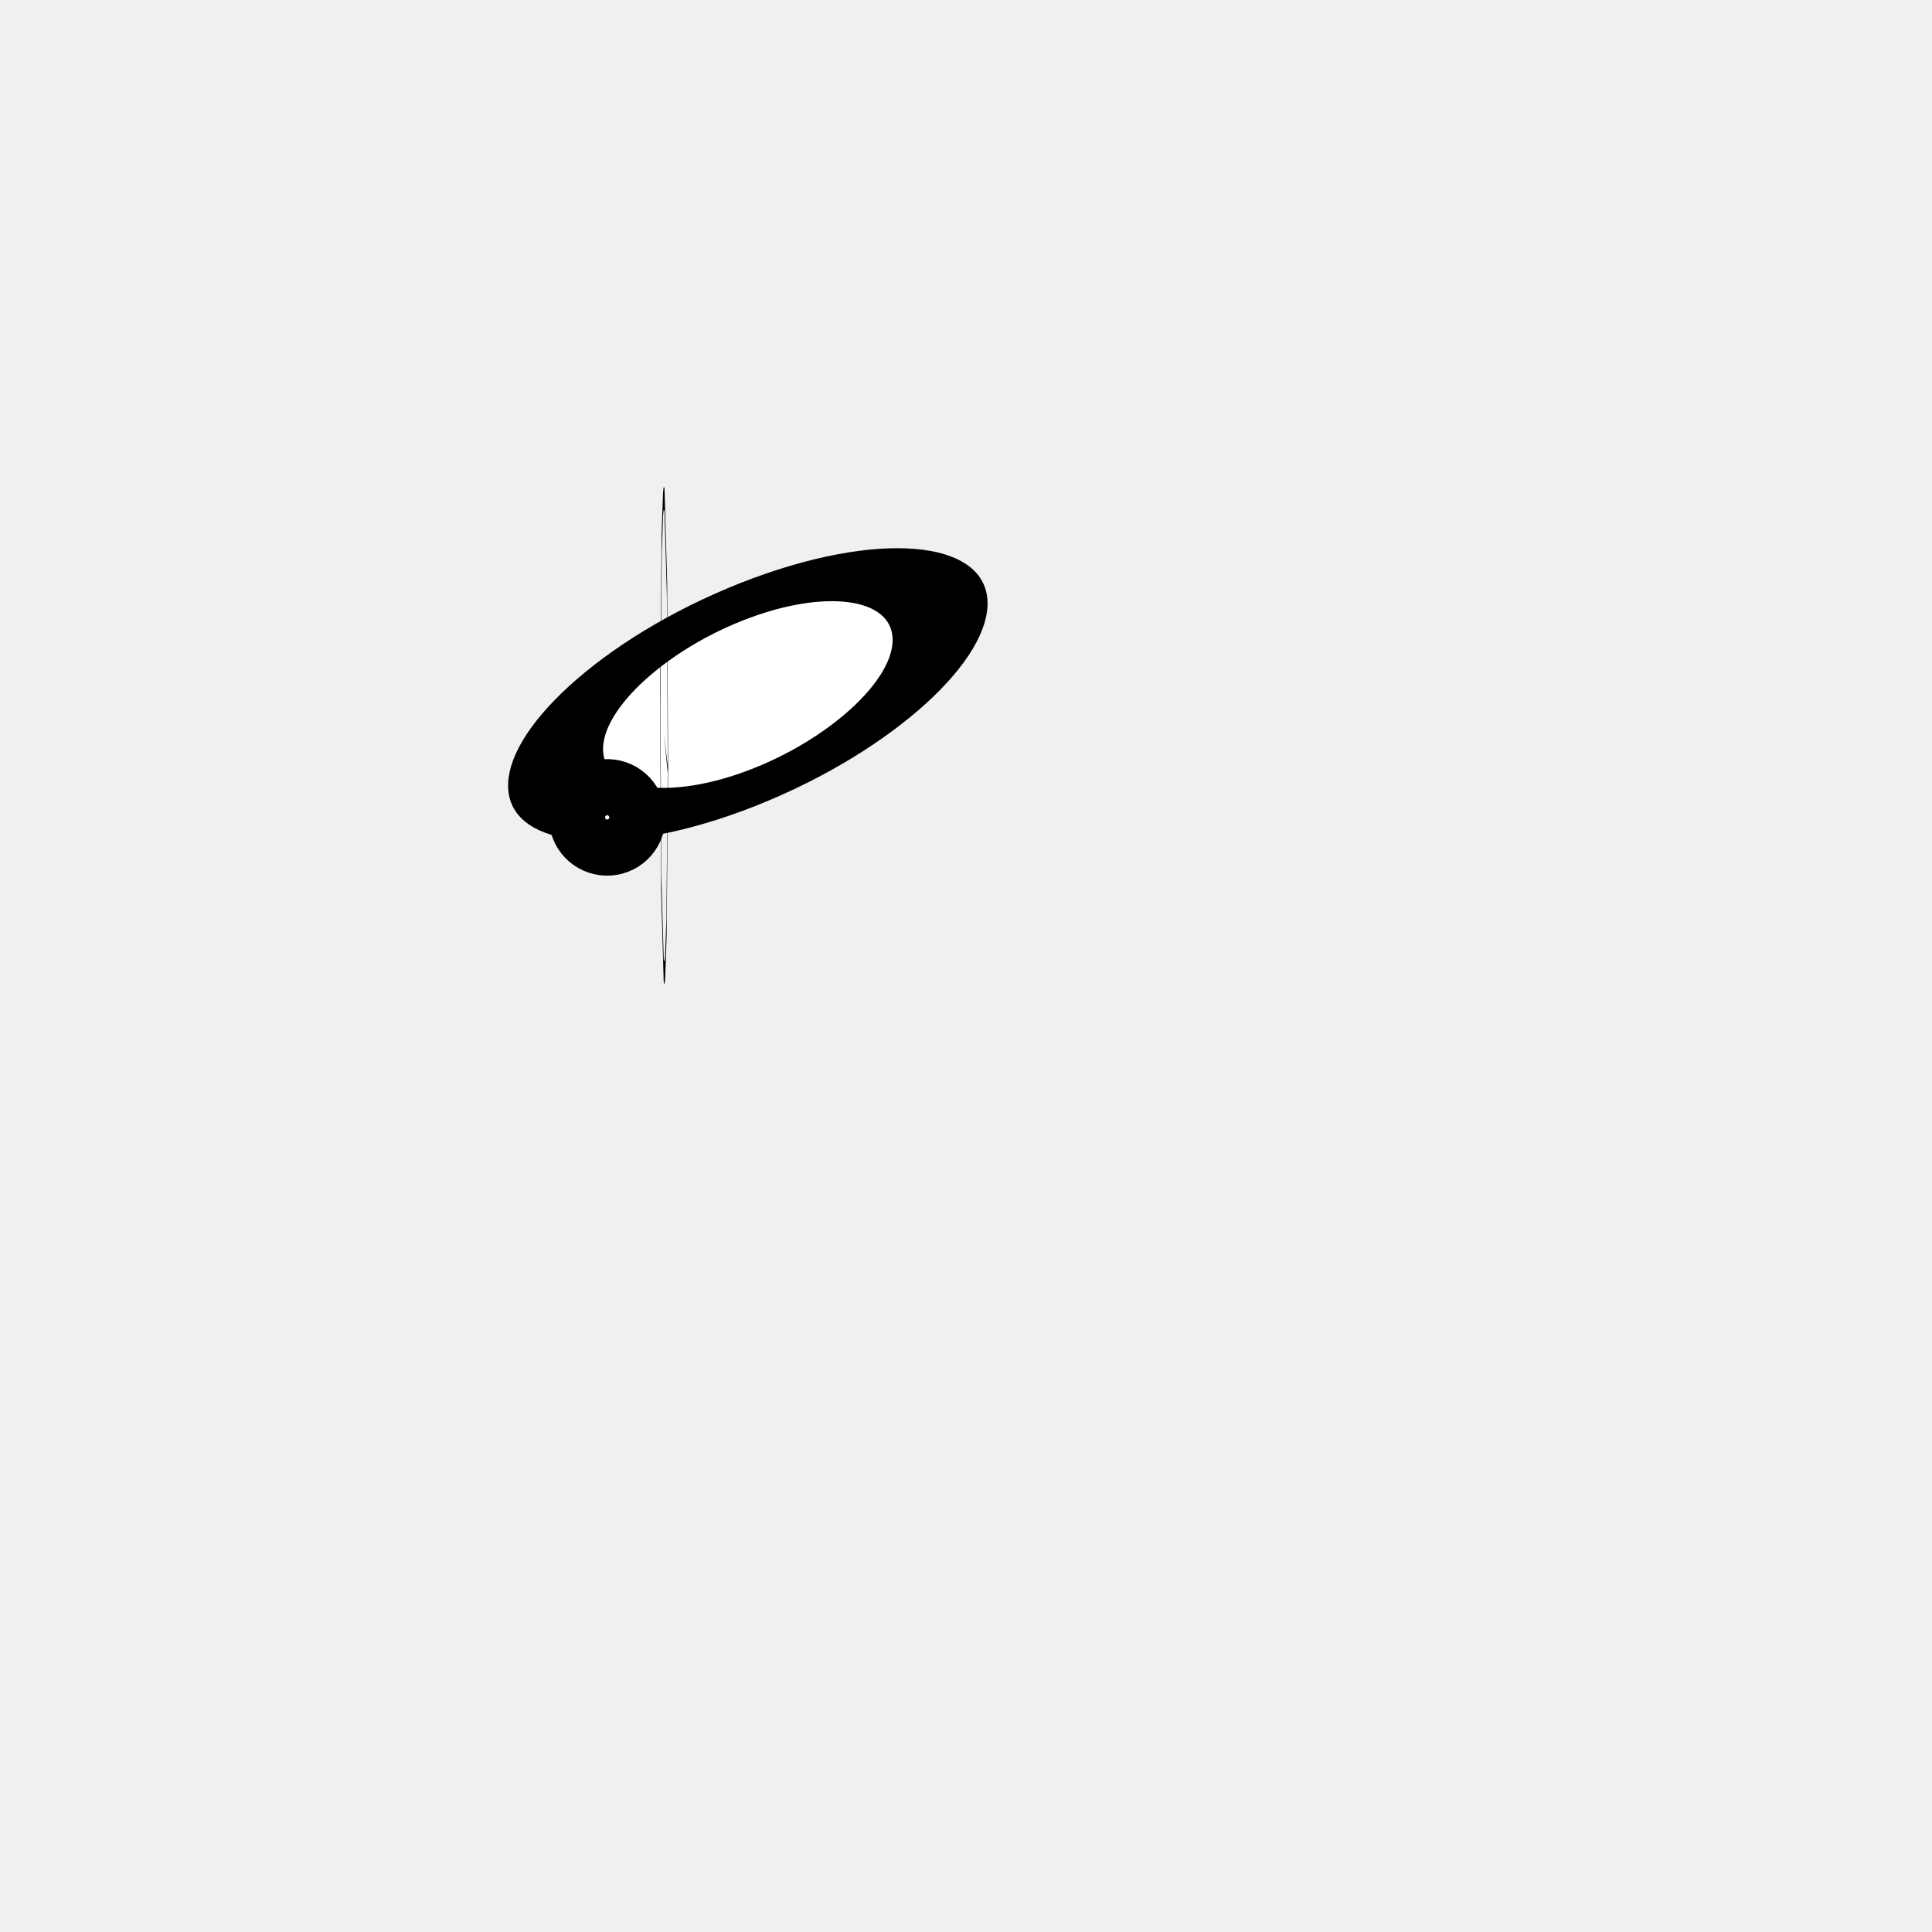
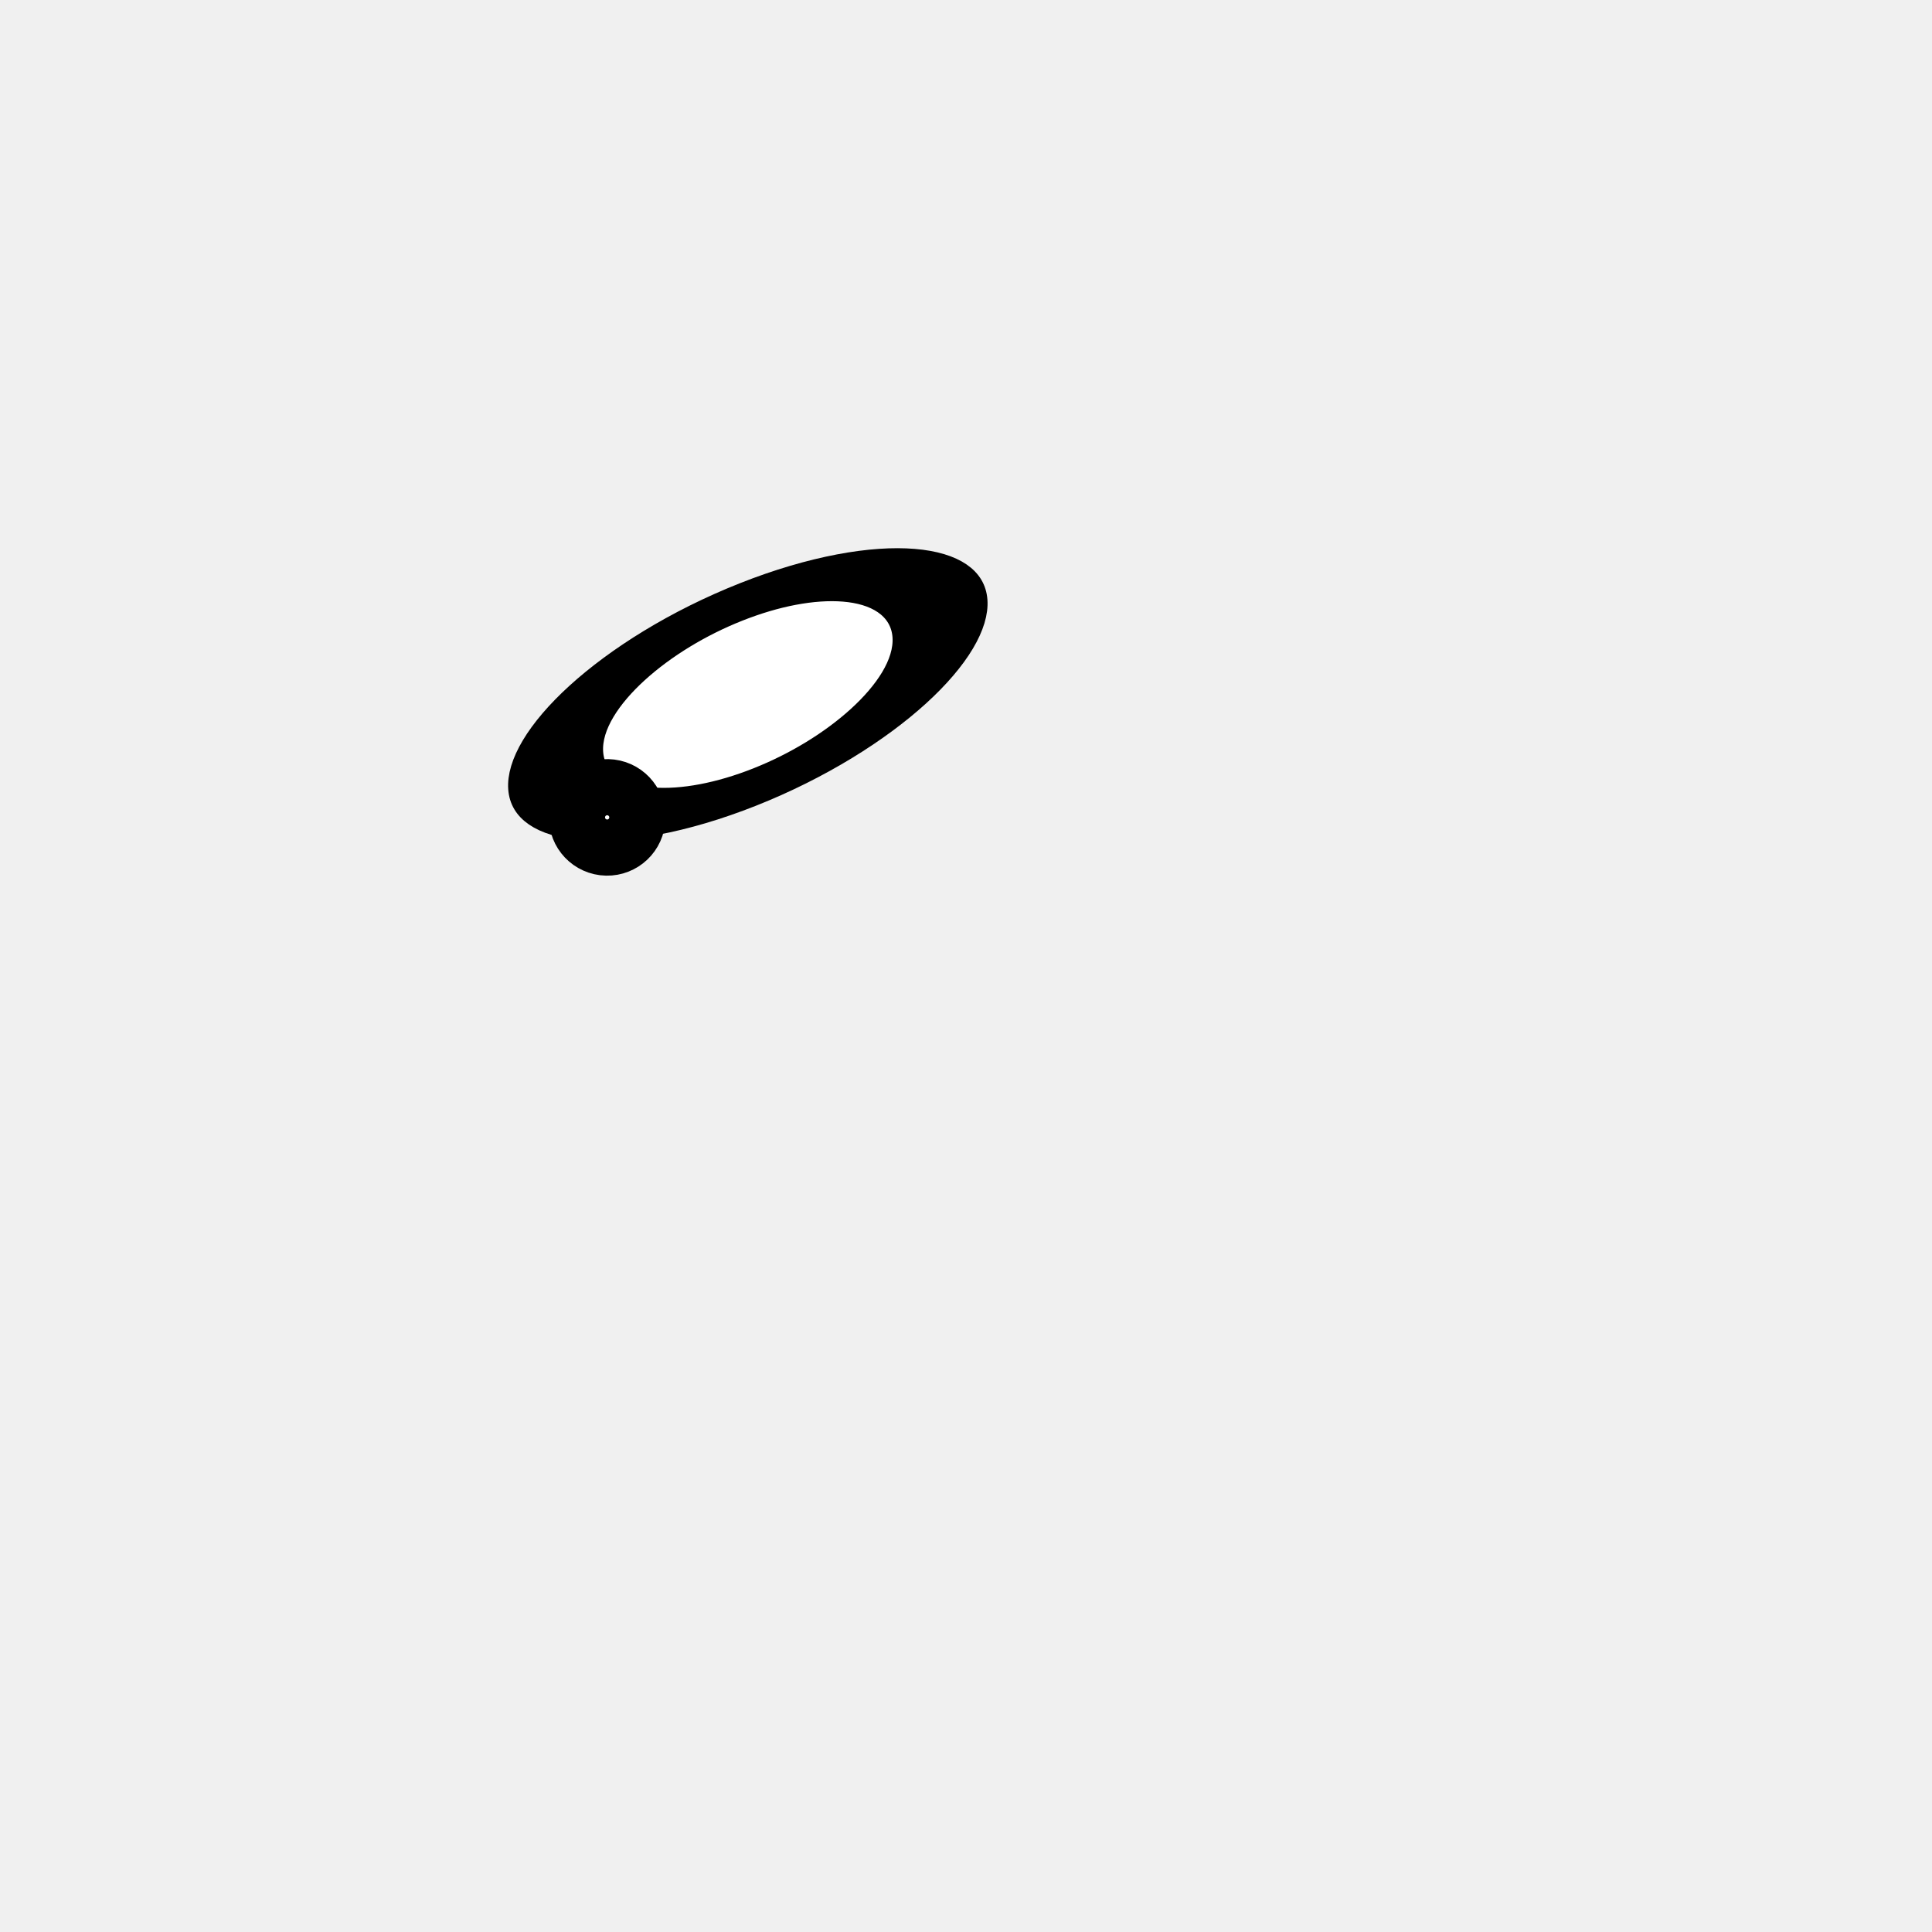
<svg xmlns="http://www.w3.org/2000/svg" width="32" height="32" id="svg2" version="1.1">
  <defs id="defs4" />
  <g id="layer1" transform="translate(0,-1020.362)">
    <path style="fill:#ffffff;fill-opacity:1;stroke:#000000;stroke-opacity:1;stroke-width:1.95;stroke-miterlimit:4;stroke-dasharray:none" id="path3770" d="m 21.618,9.849 c 0,2.18 -2.165,3.947 -4.836,3.947 -2.671,0 -4.836,-1.767 -4.836,-3.947 0,-2.18 2.165,-3.947 4.836,-3.947 2.671,0 4.836,1.767 4.836,3.947 z" transform="matrix(-0.02314666,-0.3170089,0.8062573,-0.3193686,4.834056,1040.331)" />
    <path style="fill:#ffffff;fill-opacity:1;stroke:#000000;stroke-opacity:1;stroke-width:0.841;stroke-miterlimit:4;stroke-dasharray:none" id="path3794" d="m 20.48,9.707 c 0,0.216 -0.175,0.391 -0.391,0.391 -0.216,0 -0.391,-0.175 -0.391,-0.391 0,-0.216 0.175,-0.391 0.391,-0.391 0.216,0 0.391,0.175 0.391,0.391 z" transform="matrix(1.180707,0.144326,-0.144326,1.180707,-12.26172,1019.54)" />
-     <path style="fill:#ffffff;fill-opacity:1;stroke:#000000;stroke-opacity:1;stroke-width:16.831;stroke-miterlimit:4;stroke-dasharray:none" id="path3794-0" d="m 20.48,9.707 c 0,0.216 -0.175,0.391 -0.391,0.391 -0.216,0 -0.391,-0.175 -0.391,-0.391 0,-0.216 0.175,-0.391 0.391,-0.391 0.216,0 0.391,0.175 0.391,0.391 z" transform="matrix(0.0075186,0.06780055,-7.66458e-4,0.4625717,10.8561,1026.691)" />
  </g>
</svg>
